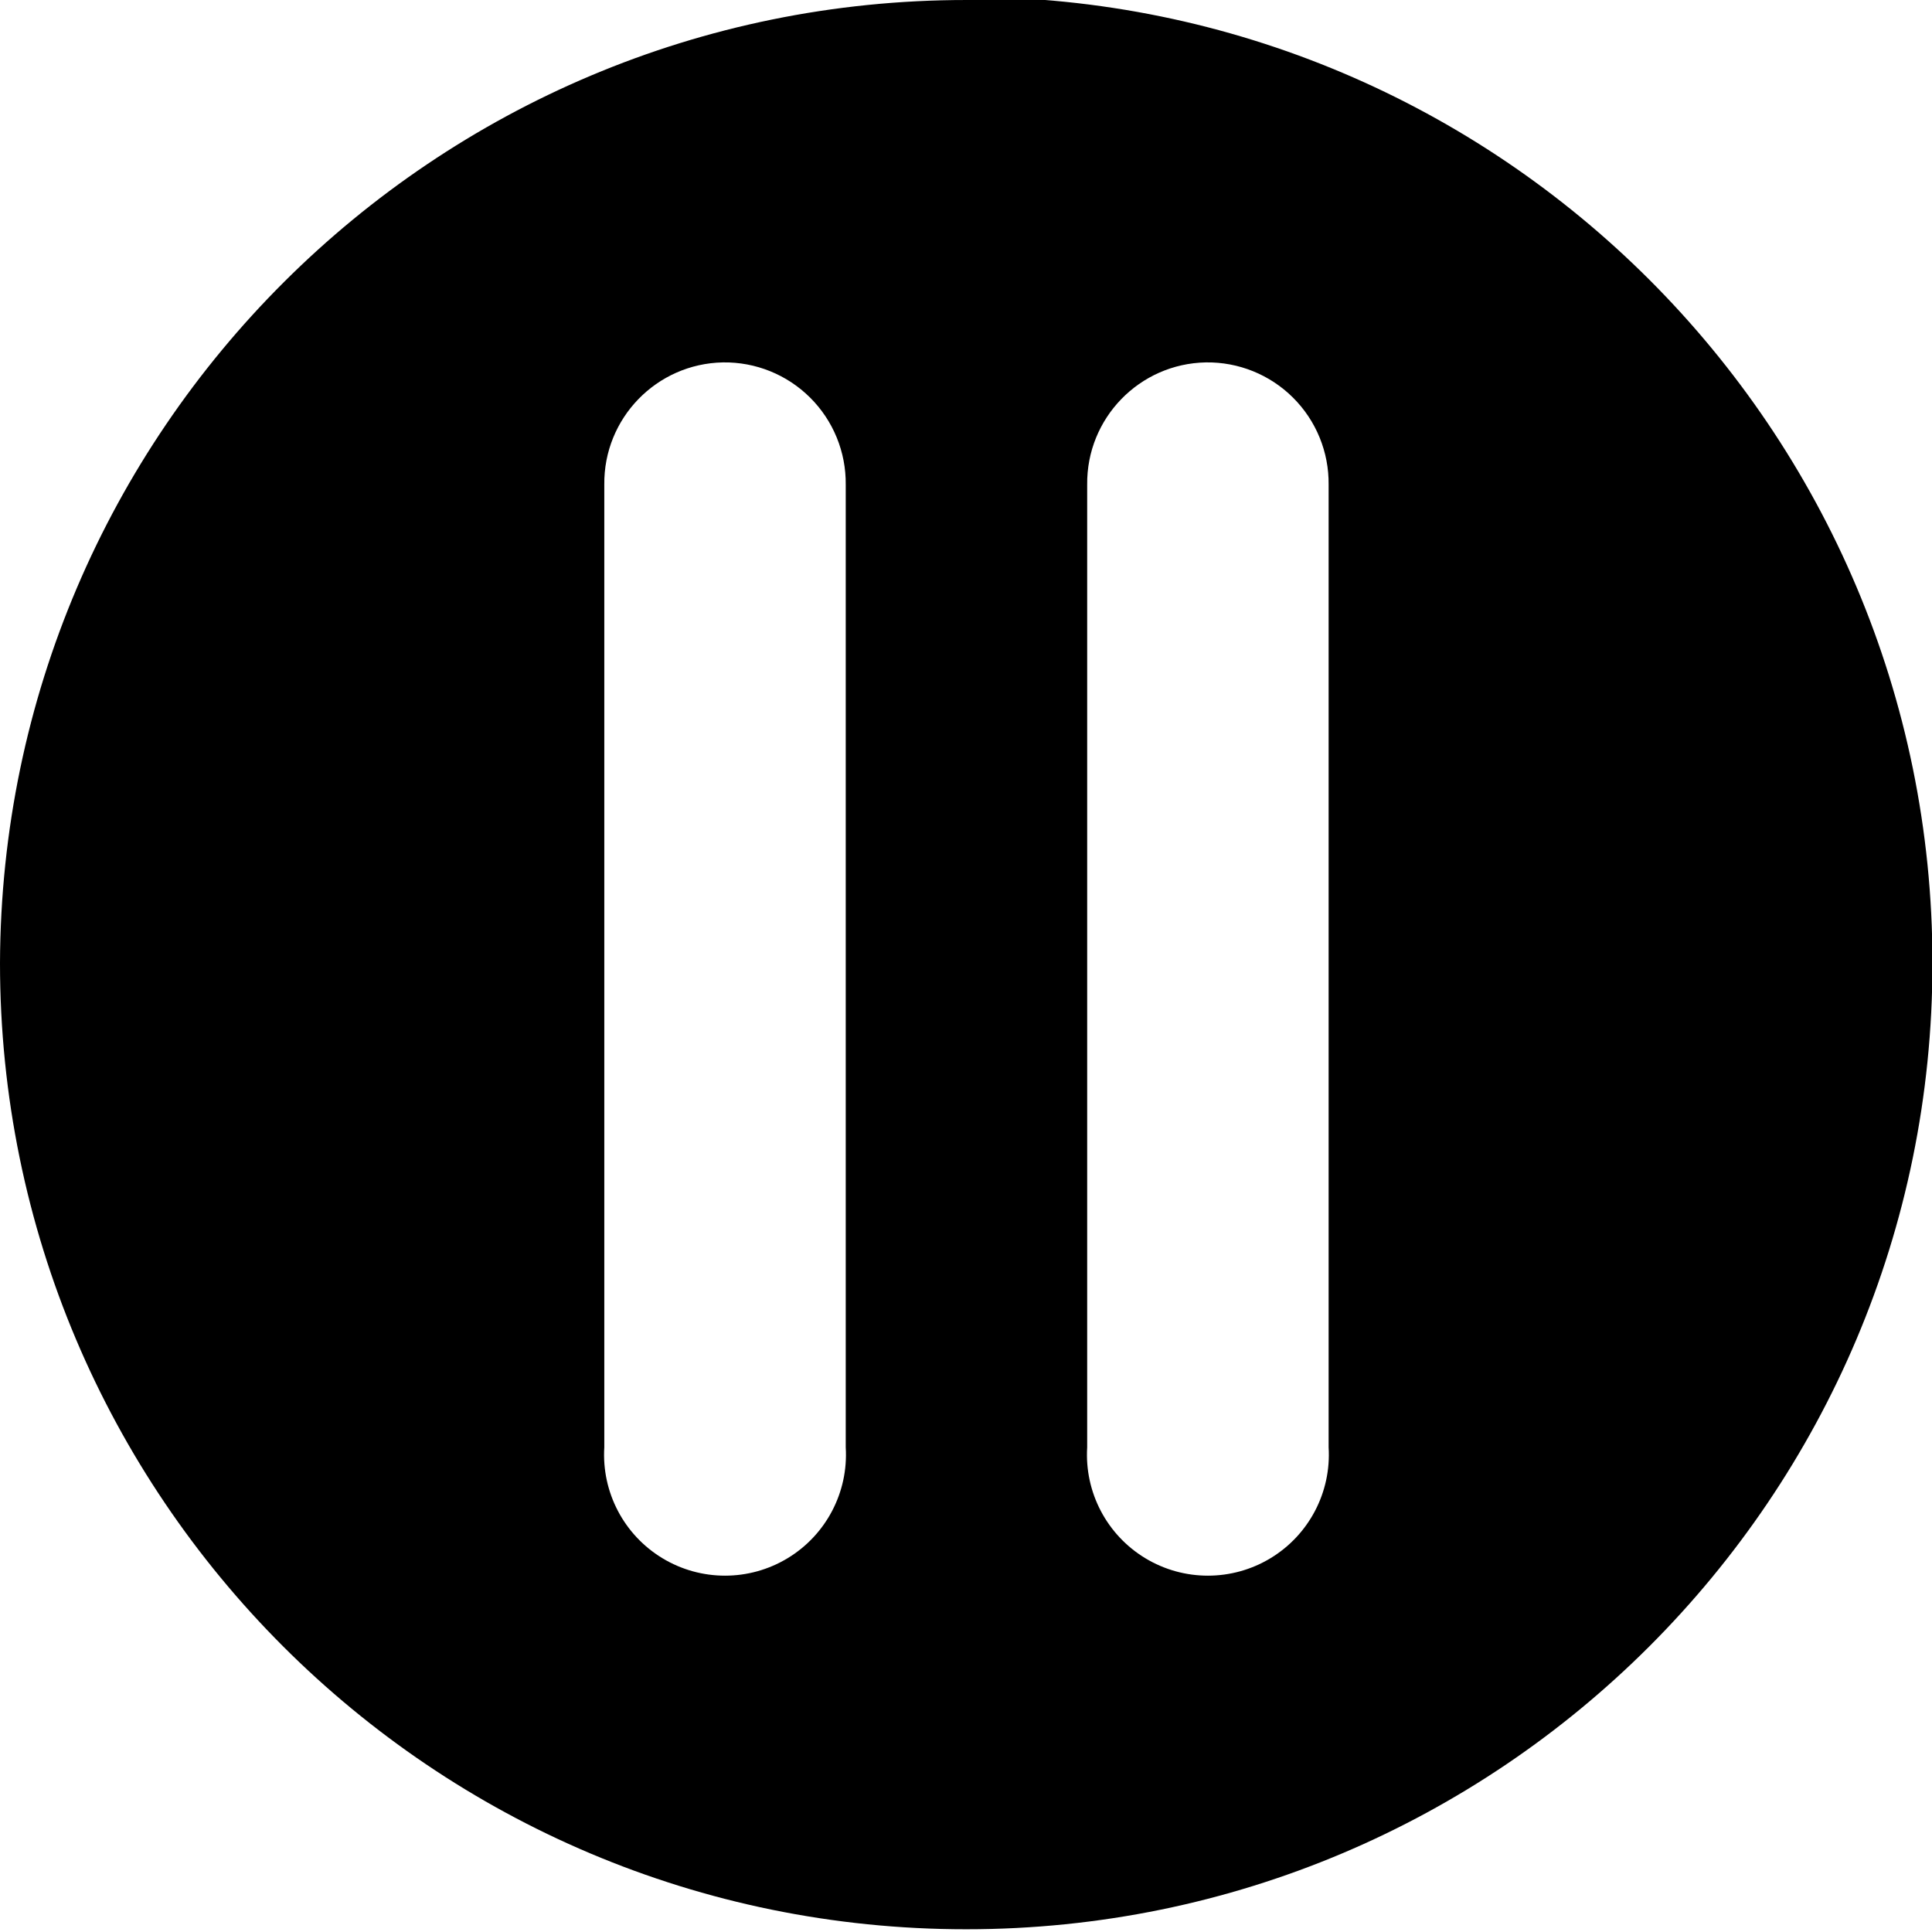
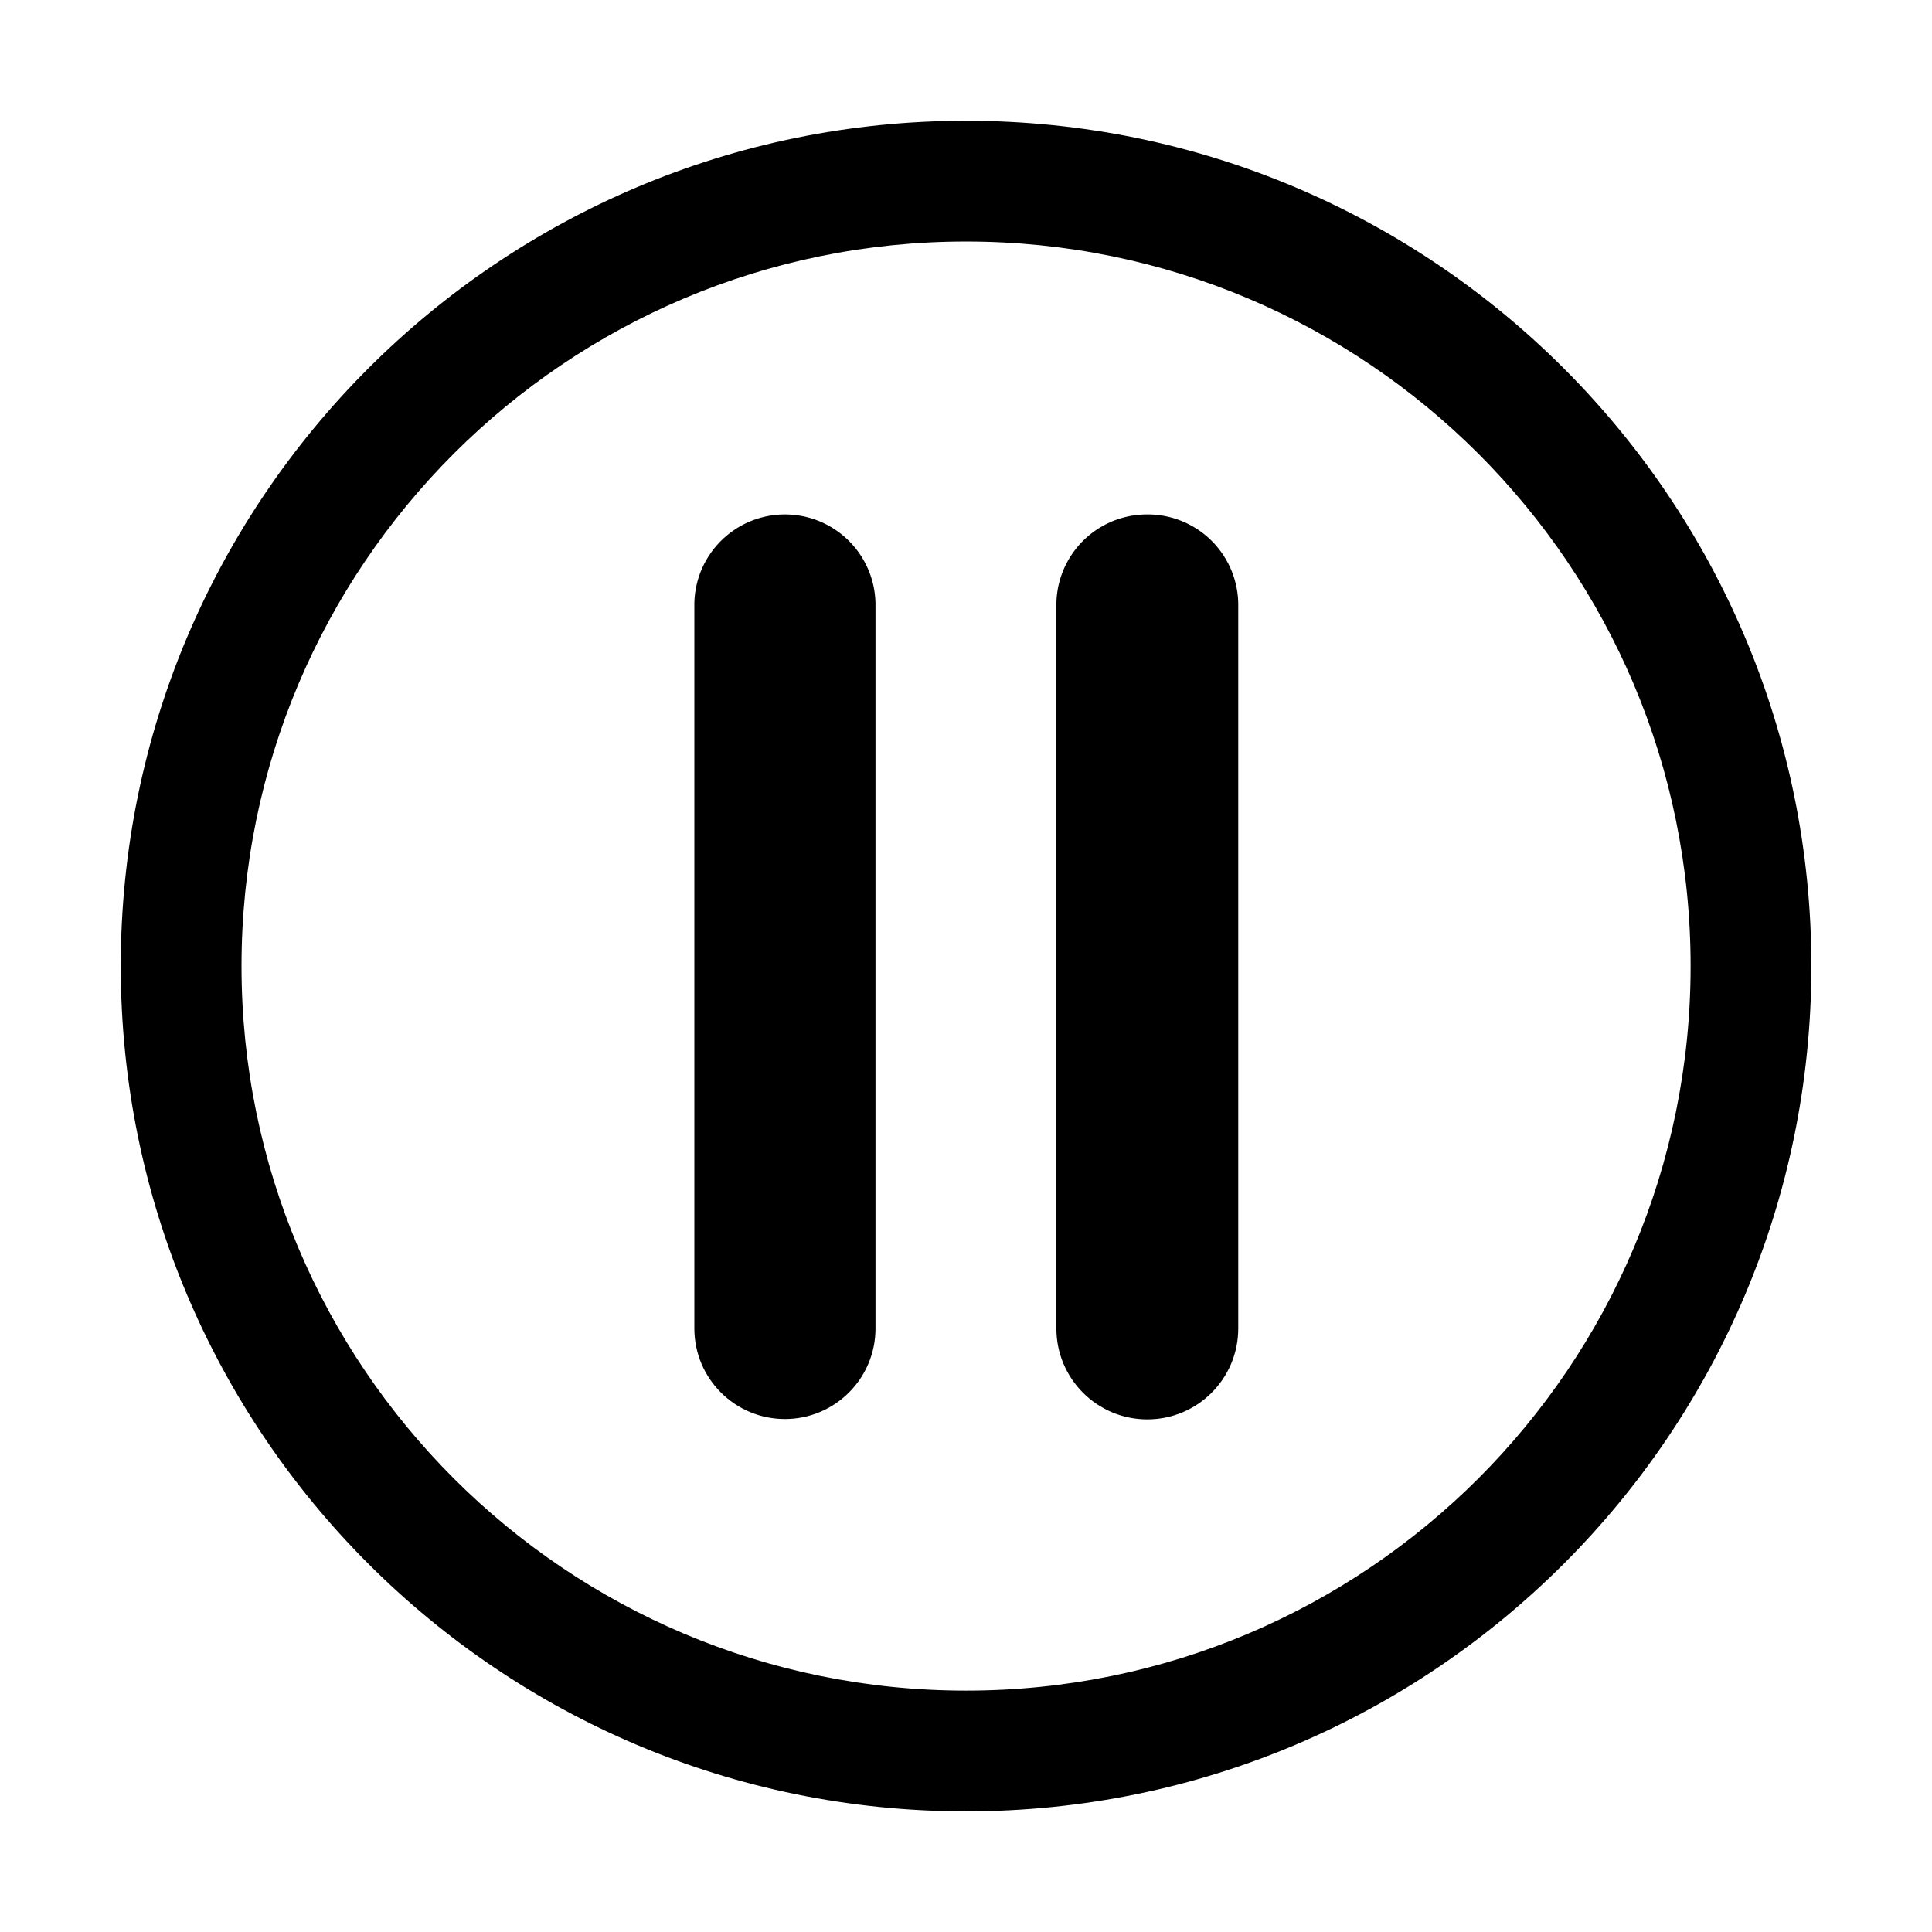
- <svg xmlns="http://www.w3.org/2000/svg" height="16" width="16" version="1.1" viewBox="0 0 4.233 4.233">
-   <g transform="translate(0 -292.77)">
-     <path d="m2.117 292.77a2.117 2.117 0 0 0 -2.117 2.11 2.117 2.117 0 0 0 2.117 2.117 2.117 2.117 0 0 0 2.117 -2.117 2.117 2.117 0 0 0 -2.117 -2.117zm-0.533 0.794a0.265 0.265 0 0 1 0.269 0.268v2.109a0.265 0.265 0 1 1 -0.529 0v-2.109a0.265 0.265 0 0 1 0.26 -0.268zm1.058 0a0.265 0.265 0 0 1 0.269 0.268v2.109a0.265 0.265 0 1 1 -0.529 0v-2.109a0.265 0.265 0 0 1 0.26 -0.268z" stroke-width=".251" />
-   </g>
+ <svg xmlns="http://www.w3.org/2000/svg" width="16" height="16" version="1.1" viewBox="0 0 4.233 4.233">
+   <path transform="scale(.26458)" d="m8 1a7 7 0 0 0-7 7 7 7 0 0 0 7 7 7 7 0 0 0 7-7 7 7 0 0 0-7-7zm0 1a6 6 0 0 1 6 6 6 6 0 0 1-6 6 6 6 0 0 1-6-6 6 6 0 0 1 6-6zm-1.512 2.26a0.75 0.75 0 0 0-0.738 0.768v5.973a0.75 0.75 0 1 0 1.5 0v-5.973a0.75 0.75 0 0 0-0.762-0.768zm2.998 0a0.75 0.75 0 0 0-0.738 0.768v5.973a0.753 0.753 0 0 0 1.506 0v-5.973a0.75 0.75 0 0 0-0.768-0.768z" stroke-width=".829" />
</svg>
